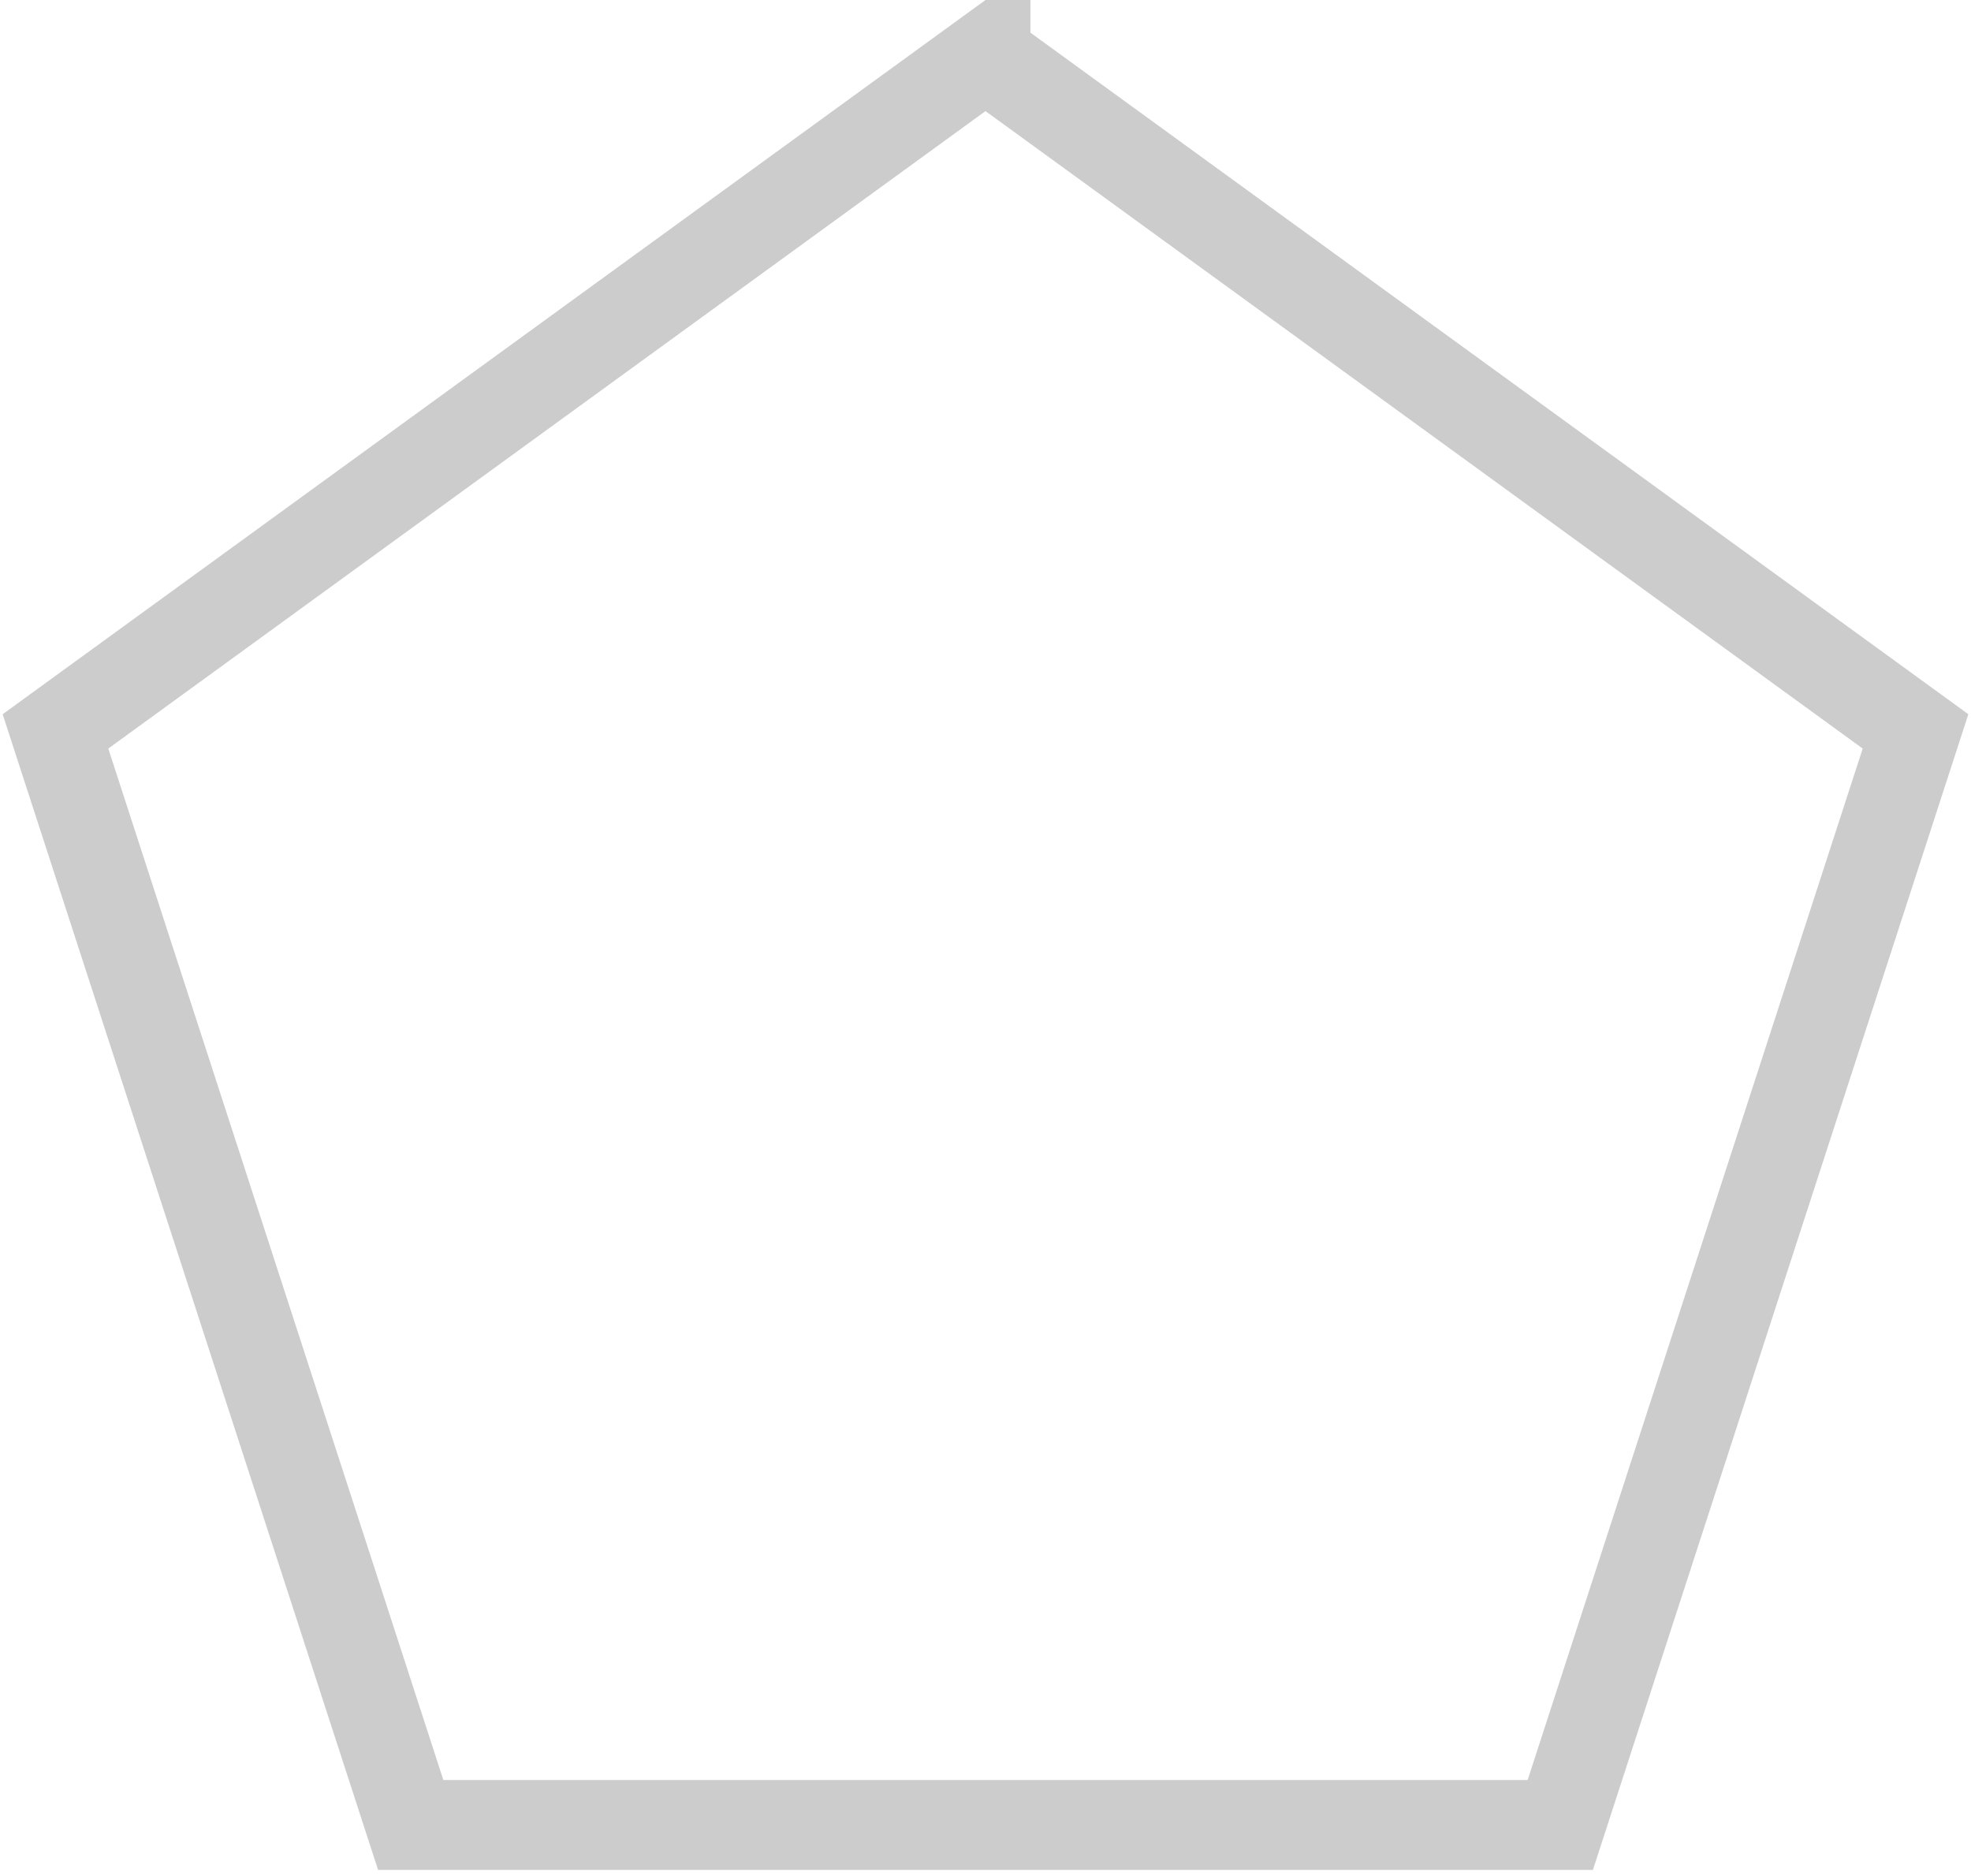
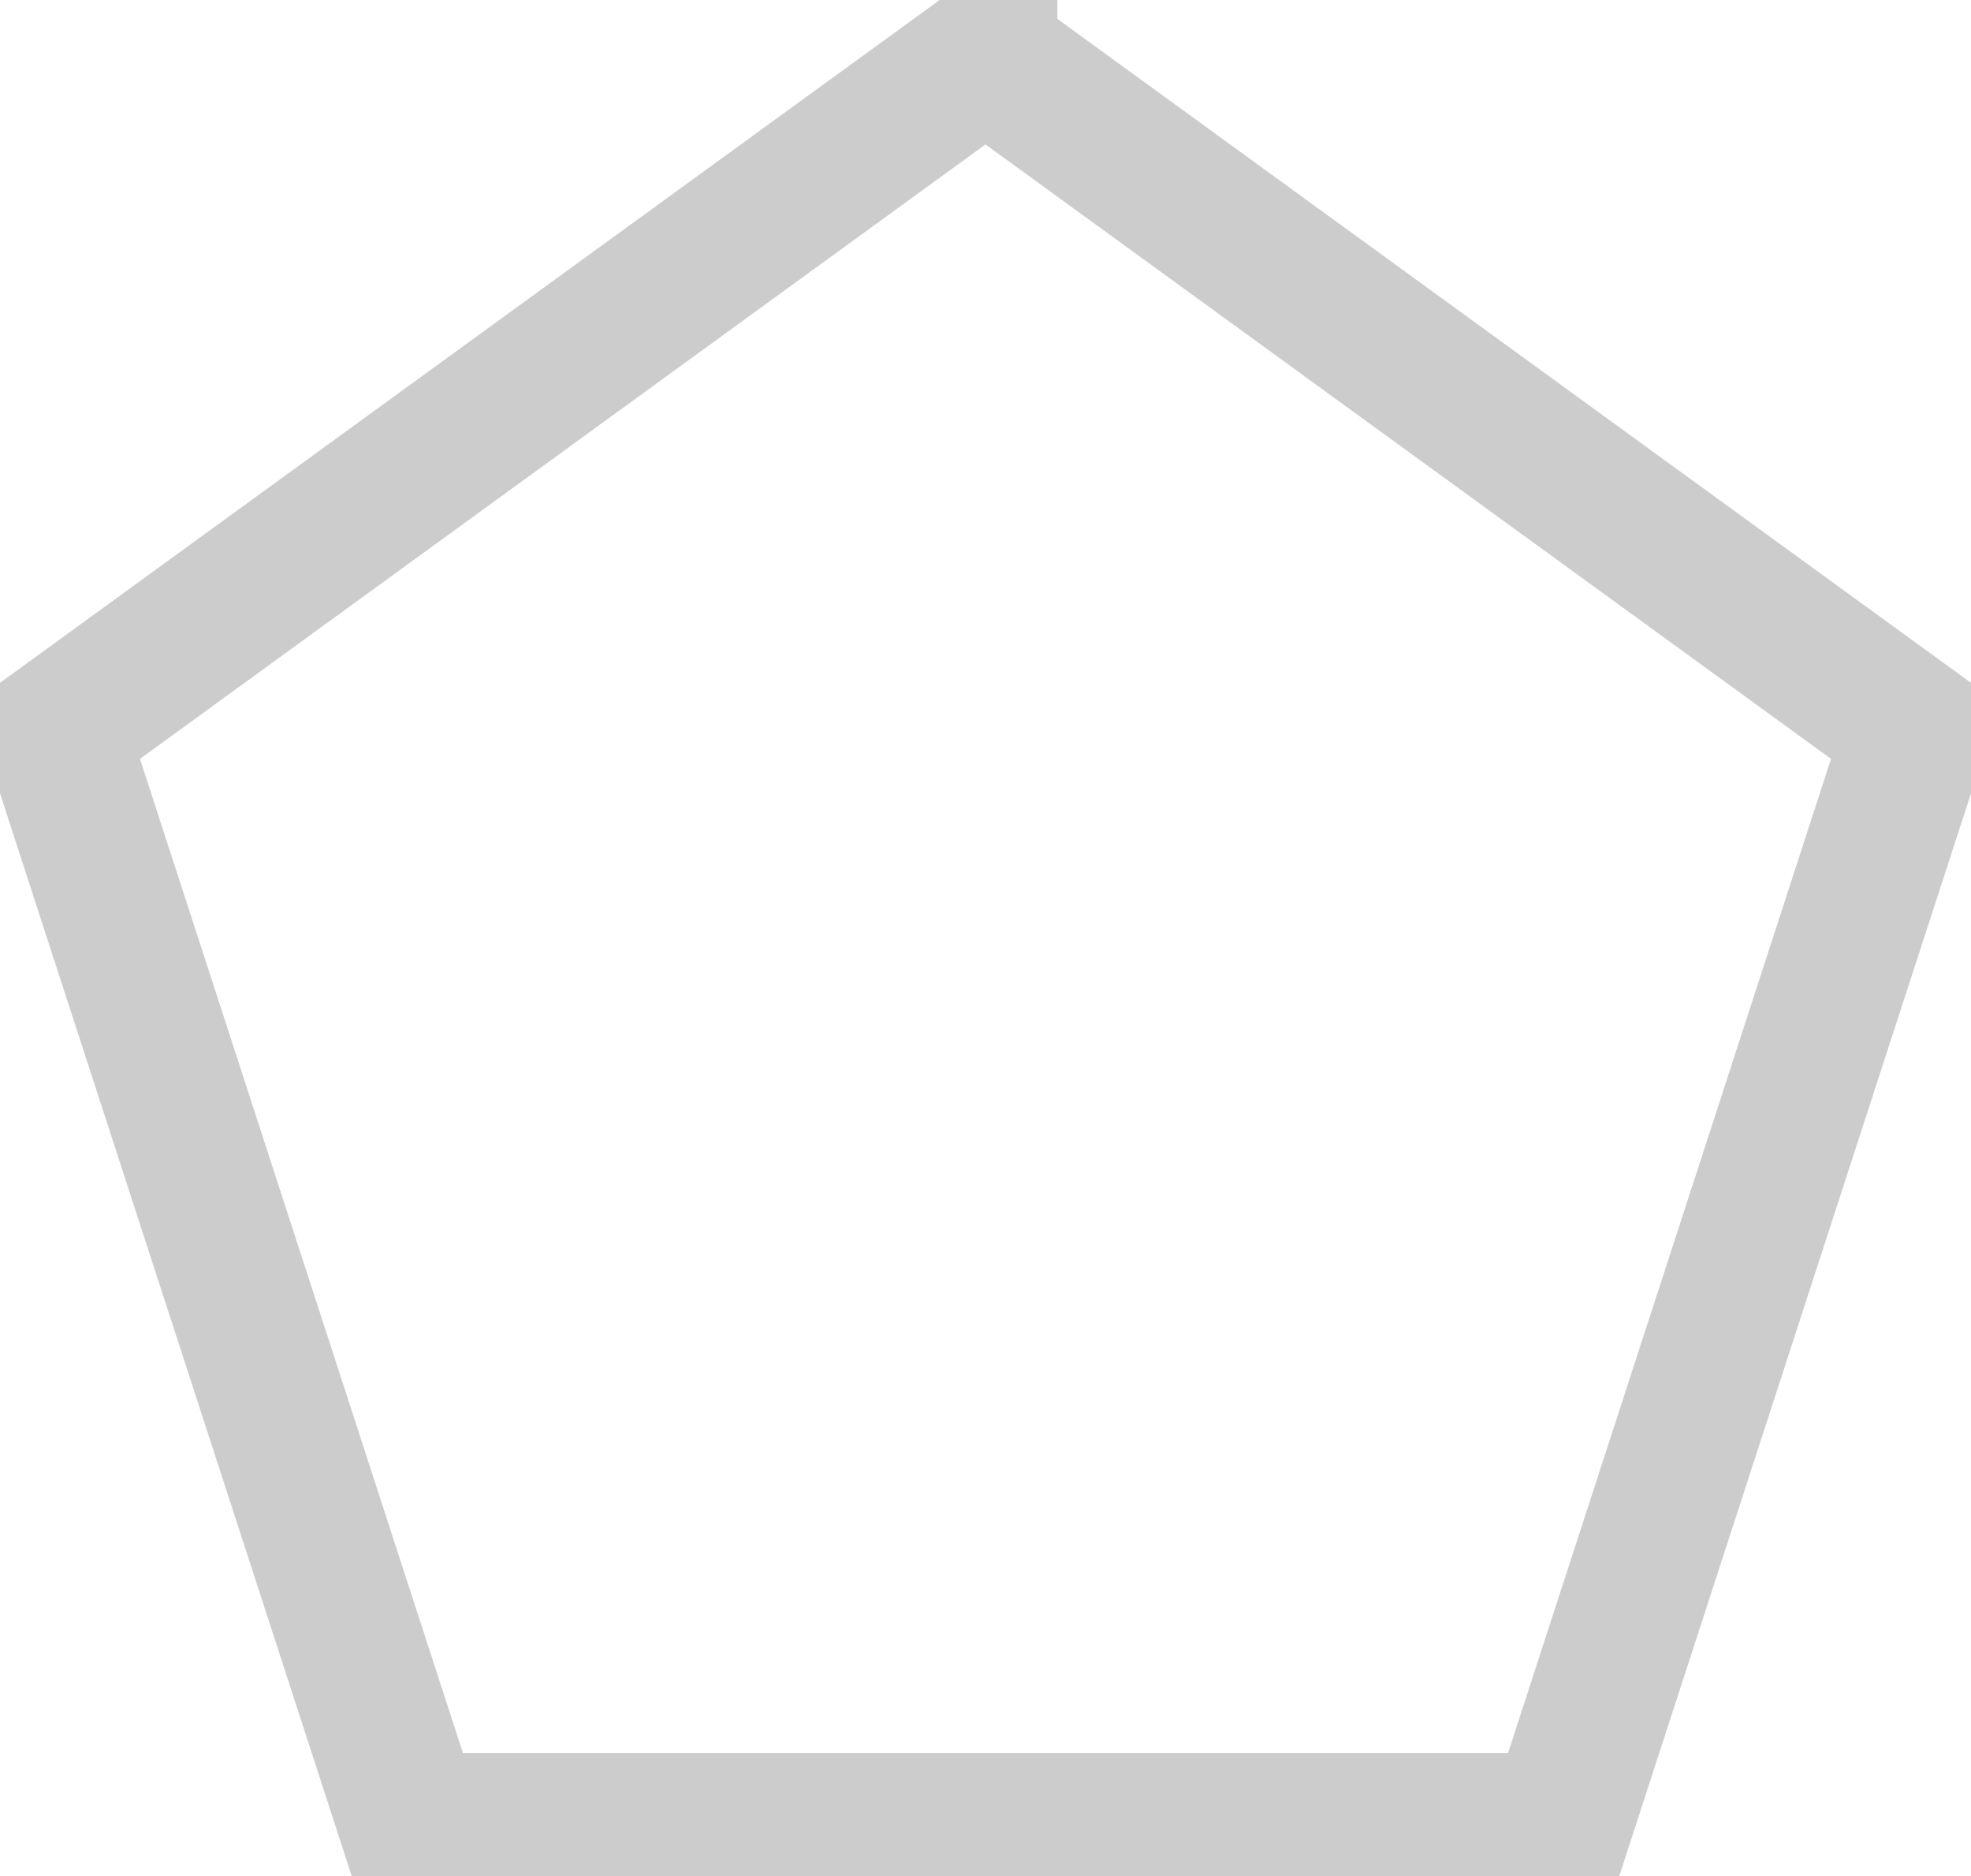
<svg xmlns="http://www.w3.org/2000/svg" width="329" height="313">
-   <path fill="none" stroke="#000" stroke-width="15" d="M164.5 9.27L9.26 122.06l59.296 182.495h191.888L319.74 122.06 164.5 9.271z" opacity=".2" />
+   <path fill="none" stroke="#000" stroke-width="24" d="M164.5 9.27L9.26 122.06l59.296 182.495h191.888L319.74 122.06 164.5 9.271z" opacity=".2" />
</svg>
